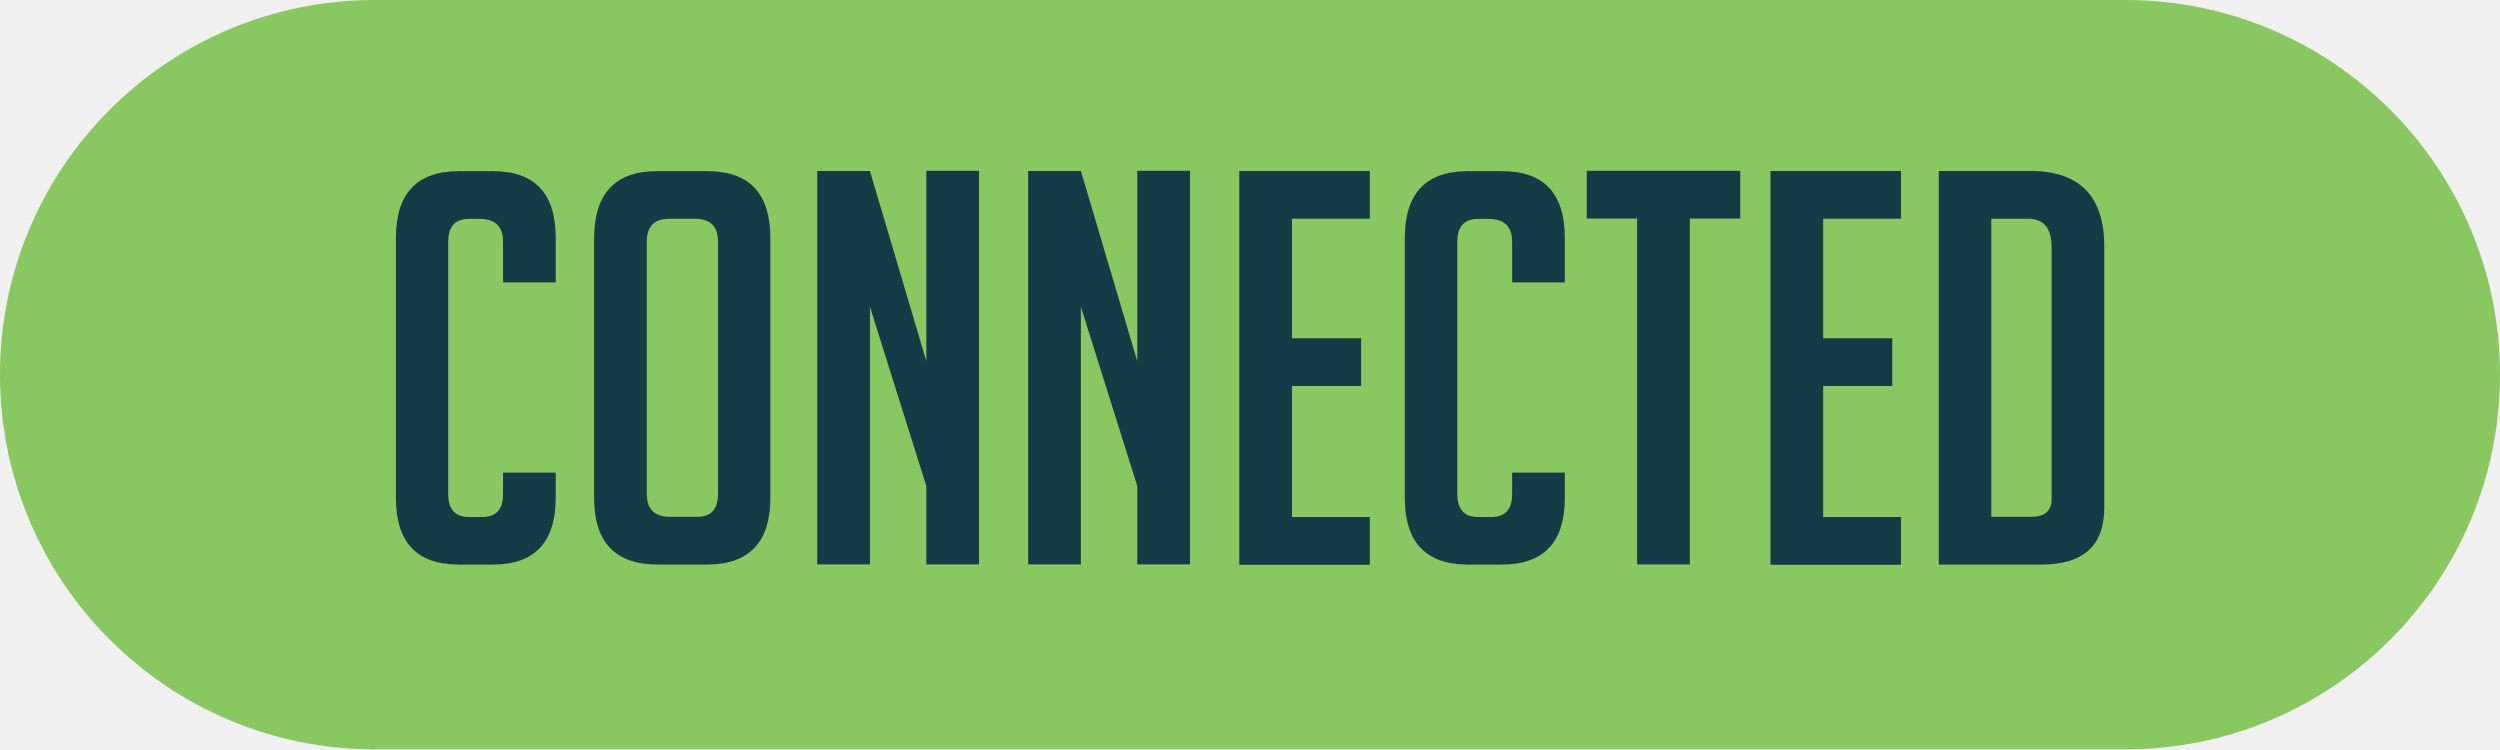
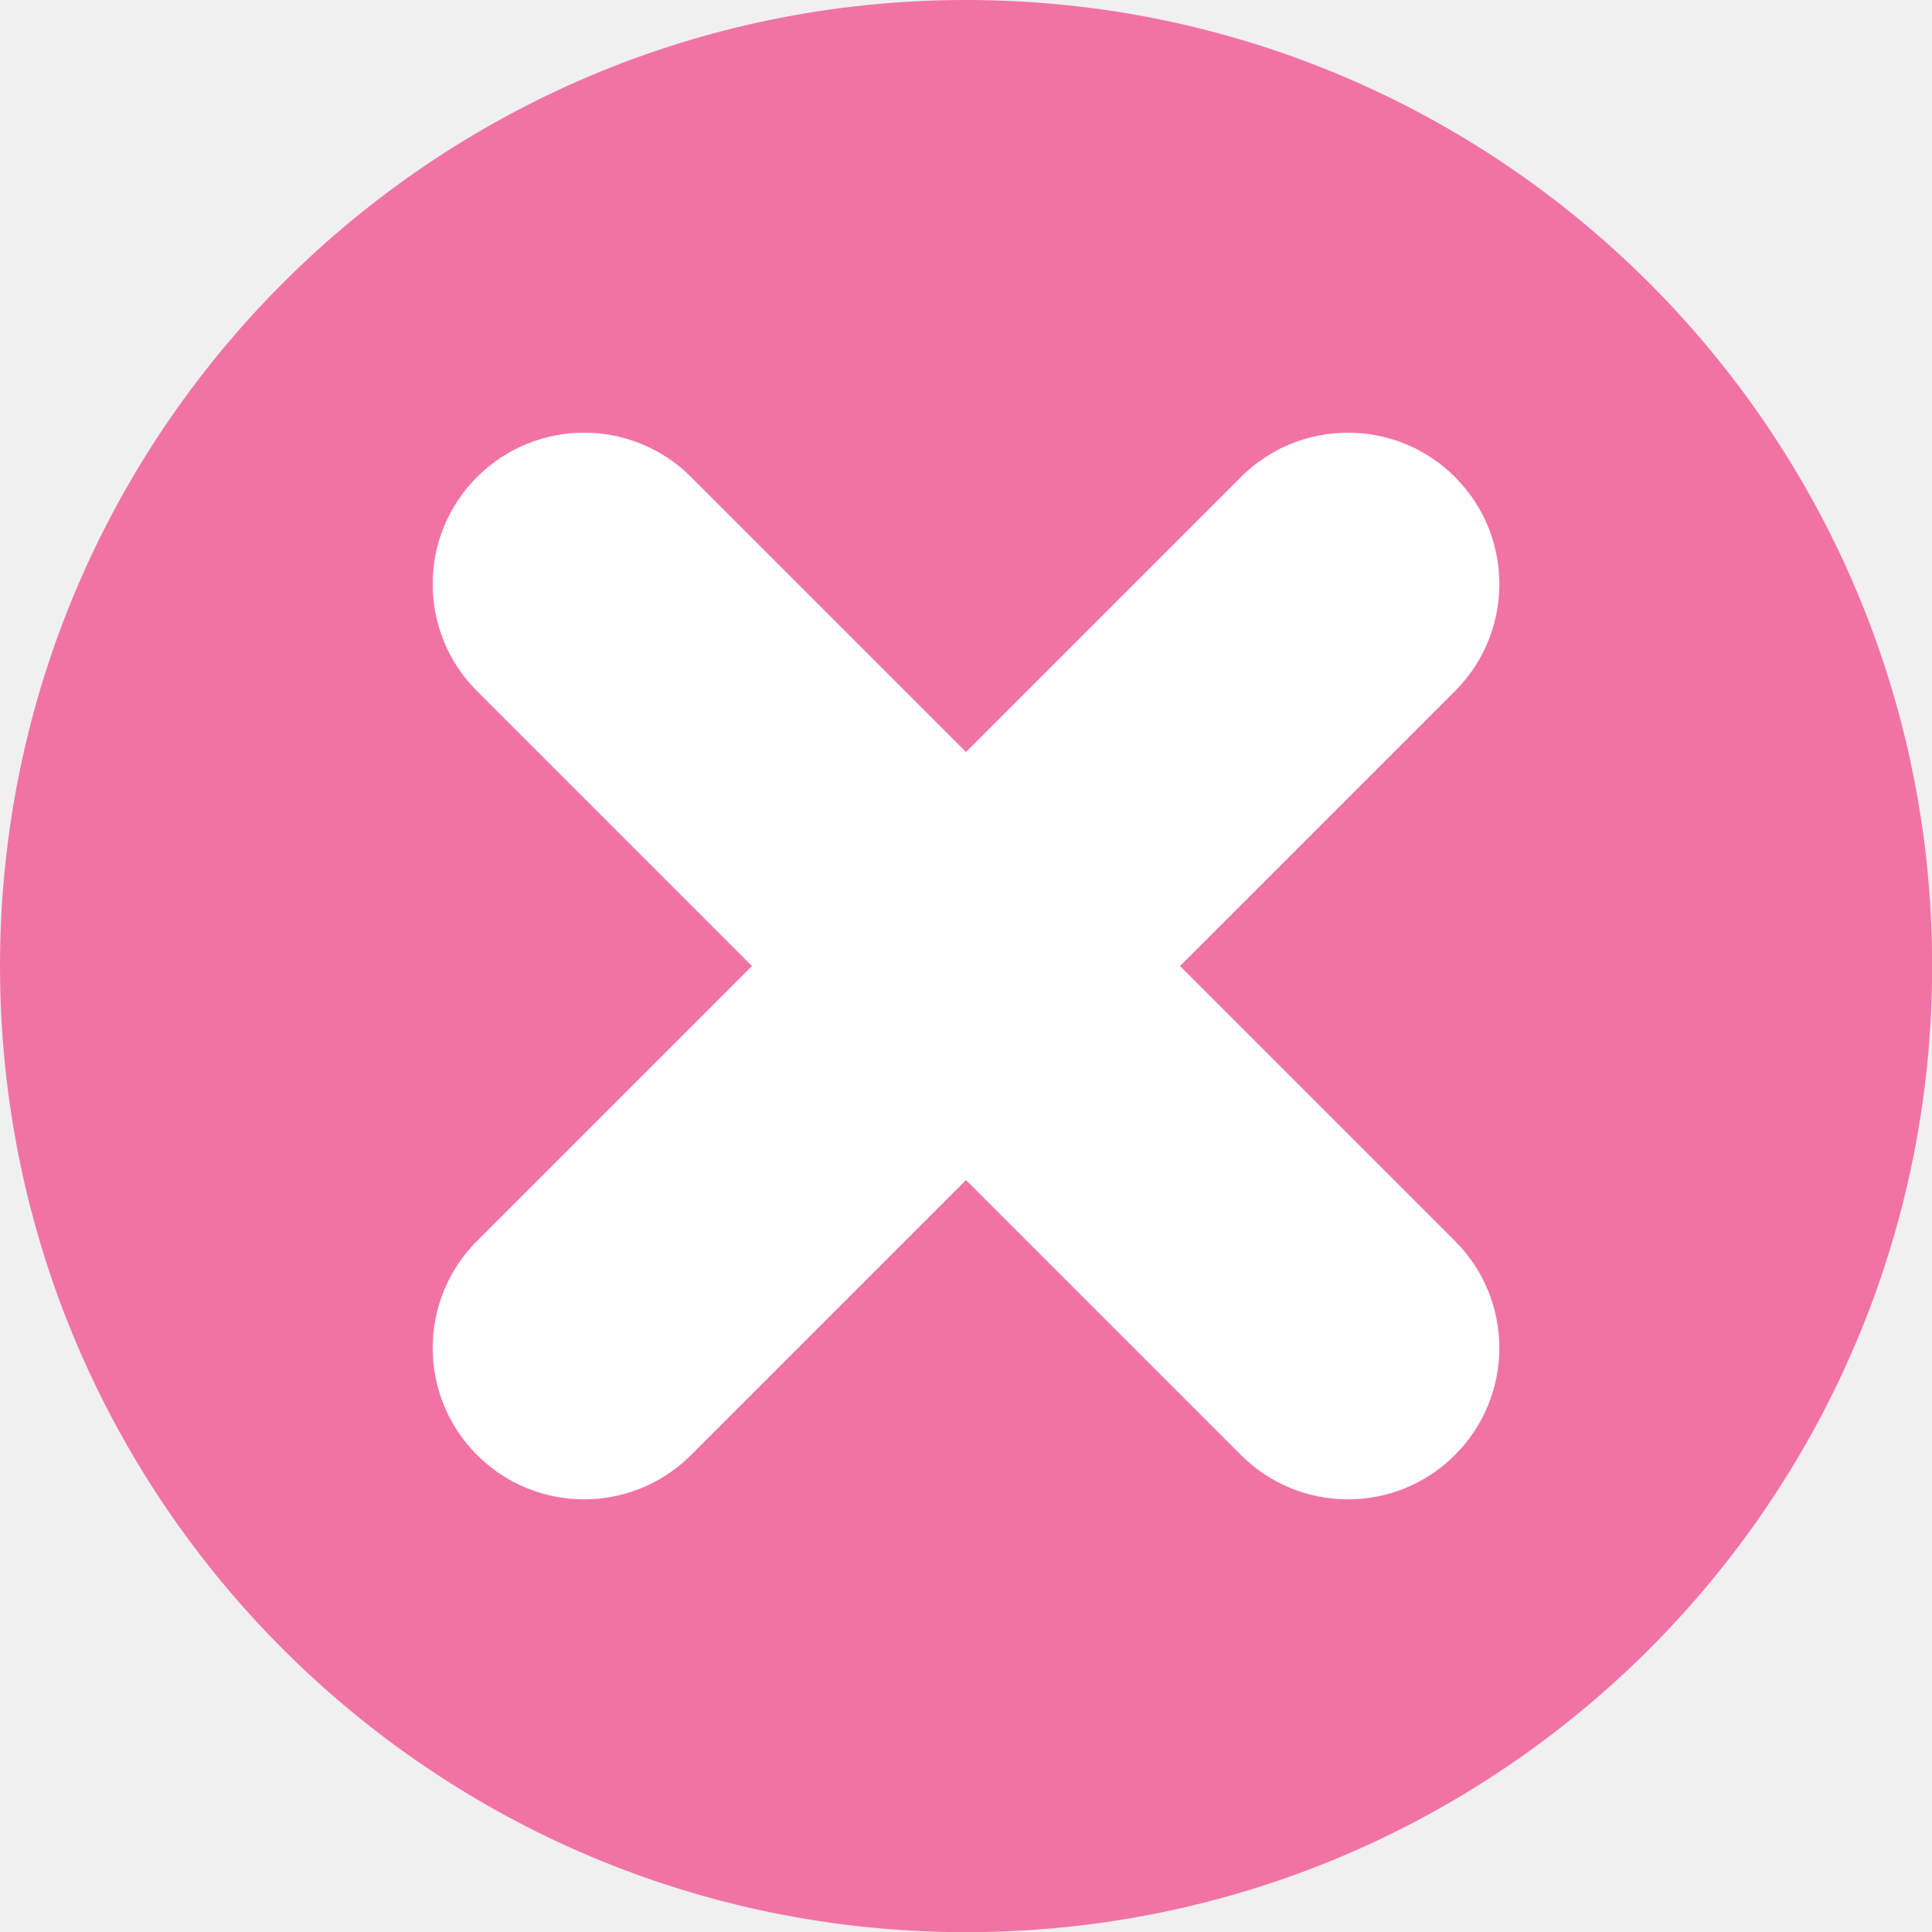
- <svg xmlns="http://www.w3.org/2000/svg" id="Layer_1" viewBox="0 0 141.39 42.38">
-   <rect x="0" y="0" width="141.39" height="42.38" rx="21.19" ry="21.19" style="fill:#89c761;" />
-   <path d="M31.43,26.72v1.43c0,2.52-1.19,3.78-3.56,3.78h-1.92c-2.38,0-3.56-1.26-3.56-3.78v-14.69c0-2.52,1.19-3.78,3.56-3.78h1.92c2.38,0,3.56,1.26,3.56,3.78v2.51h-2.98v-2.29c0-.87-.44-1.3-1.33-1.3h-.59c-.79,0-1.18.43-1.18,1.3v14.26c0,.87.39,1.3,1.18,1.3h.74c.79,0,1.18-.43,1.18-1.3v-1.21h2.98Z" style="fill:#133c46;" />
-   <path d="M37.2,31.93c-2.4,0-3.6-1.26-3.6-3.78v-14.66c0-2.54,1.19-3.81,3.56-3.81h2.85c2.38,0,3.56,1.27,3.56,3.81v14.66c0,2.52-1.2,3.78-3.6,3.78h-2.79ZM37.91,29.23h1.52c.79,0,1.18-.43,1.18-1.3v-14.26c0-.87-.44-1.3-1.33-1.3h-1.4c-.87,0-1.3.43-1.3,1.3v14.26c0,.87.44,1.3,1.33,1.3Z" style="fill:#133c46;" />
-   <path d="M52.39,20.42v-10.76h2.98v22.26h-2.98v-4.43l-3.19-10.14v14.57h-2.98V9.67h2.98l3.19,10.76Z" style="fill:#133c46;" />
-   <path d="M64.32,20.42v-10.76h2.98v22.26h-2.98v-4.43l-3.19-10.14v14.57h-2.98V9.67h2.98l3.19,10.76Z" style="fill:#133c46;" />
-   <path d="M70.09,31.93V9.67h7.38v2.7h-4.4v6.76h3.91v2.7h-3.91v7.41h4.4v2.7h-7.38Z" style="fill:#133c46;" />
-   <path d="M88.5,26.72v1.43c0,2.52-1.19,3.78-3.56,3.78h-1.92c-2.38,0-3.57-1.26-3.57-3.78v-14.69c0-2.52,1.19-3.78,3.57-3.78h1.92c2.38,0,3.56,1.26,3.56,3.78v2.51h-2.98v-2.29c0-.87-.44-1.3-1.33-1.3h-.59c-.79,0-1.18.43-1.18,1.3v14.26c0,.87.39,1.3,1.18,1.3h.74c.79,0,1.18-.43,1.18-1.3v-1.21h2.98Z" style="fill:#133c46;" />
-   <path d="M95.57,12.36v19.56h-2.98V12.36h-2.85v-2.7h8.68v2.7h-2.85Z" style="fill:#133c46;" />
-   <path d="M100.13,31.93V9.67h7.38v2.7h-4.4v6.76h3.91v2.7h-3.91v7.41h4.4v2.7h-7.38Z" style="fill:#133c46;" />
-   <path d="M109.65,31.93V9.67h5.18c2.79,0,4.18,1.43,4.18,4.28v14.76c0,2.15-1.19,3.22-3.56,3.22h-5.8ZM112.62,29.23h2.23c.79,0,1.18-.33,1.18-.99v-14.26c0-1.07-.44-1.61-1.33-1.61h-2.08v16.86Z" style="fill:#133c46;" />
+ <svg xmlns="http://www.w3.org/2000/svg" viewBox="0 0 118.91 118.91">
+   <circle cx="59.46" cy="59.46" r="59.46" style="fill: #f173a6" />
+   <rect x="50.14" y="16.9" width="18.63" height="85.12" rx="9.31" ry="9.31" transform="translate(59.46 -24.63) rotate(45)" style="fill: #fff" />
+   <rect x="50.14" y="16.9" width="18.63" height="85.12" rx="9.31" ry="9.31" transform="translate(143.54 59.46) rotate(135)" style="fill: #fff" />
</svg>
